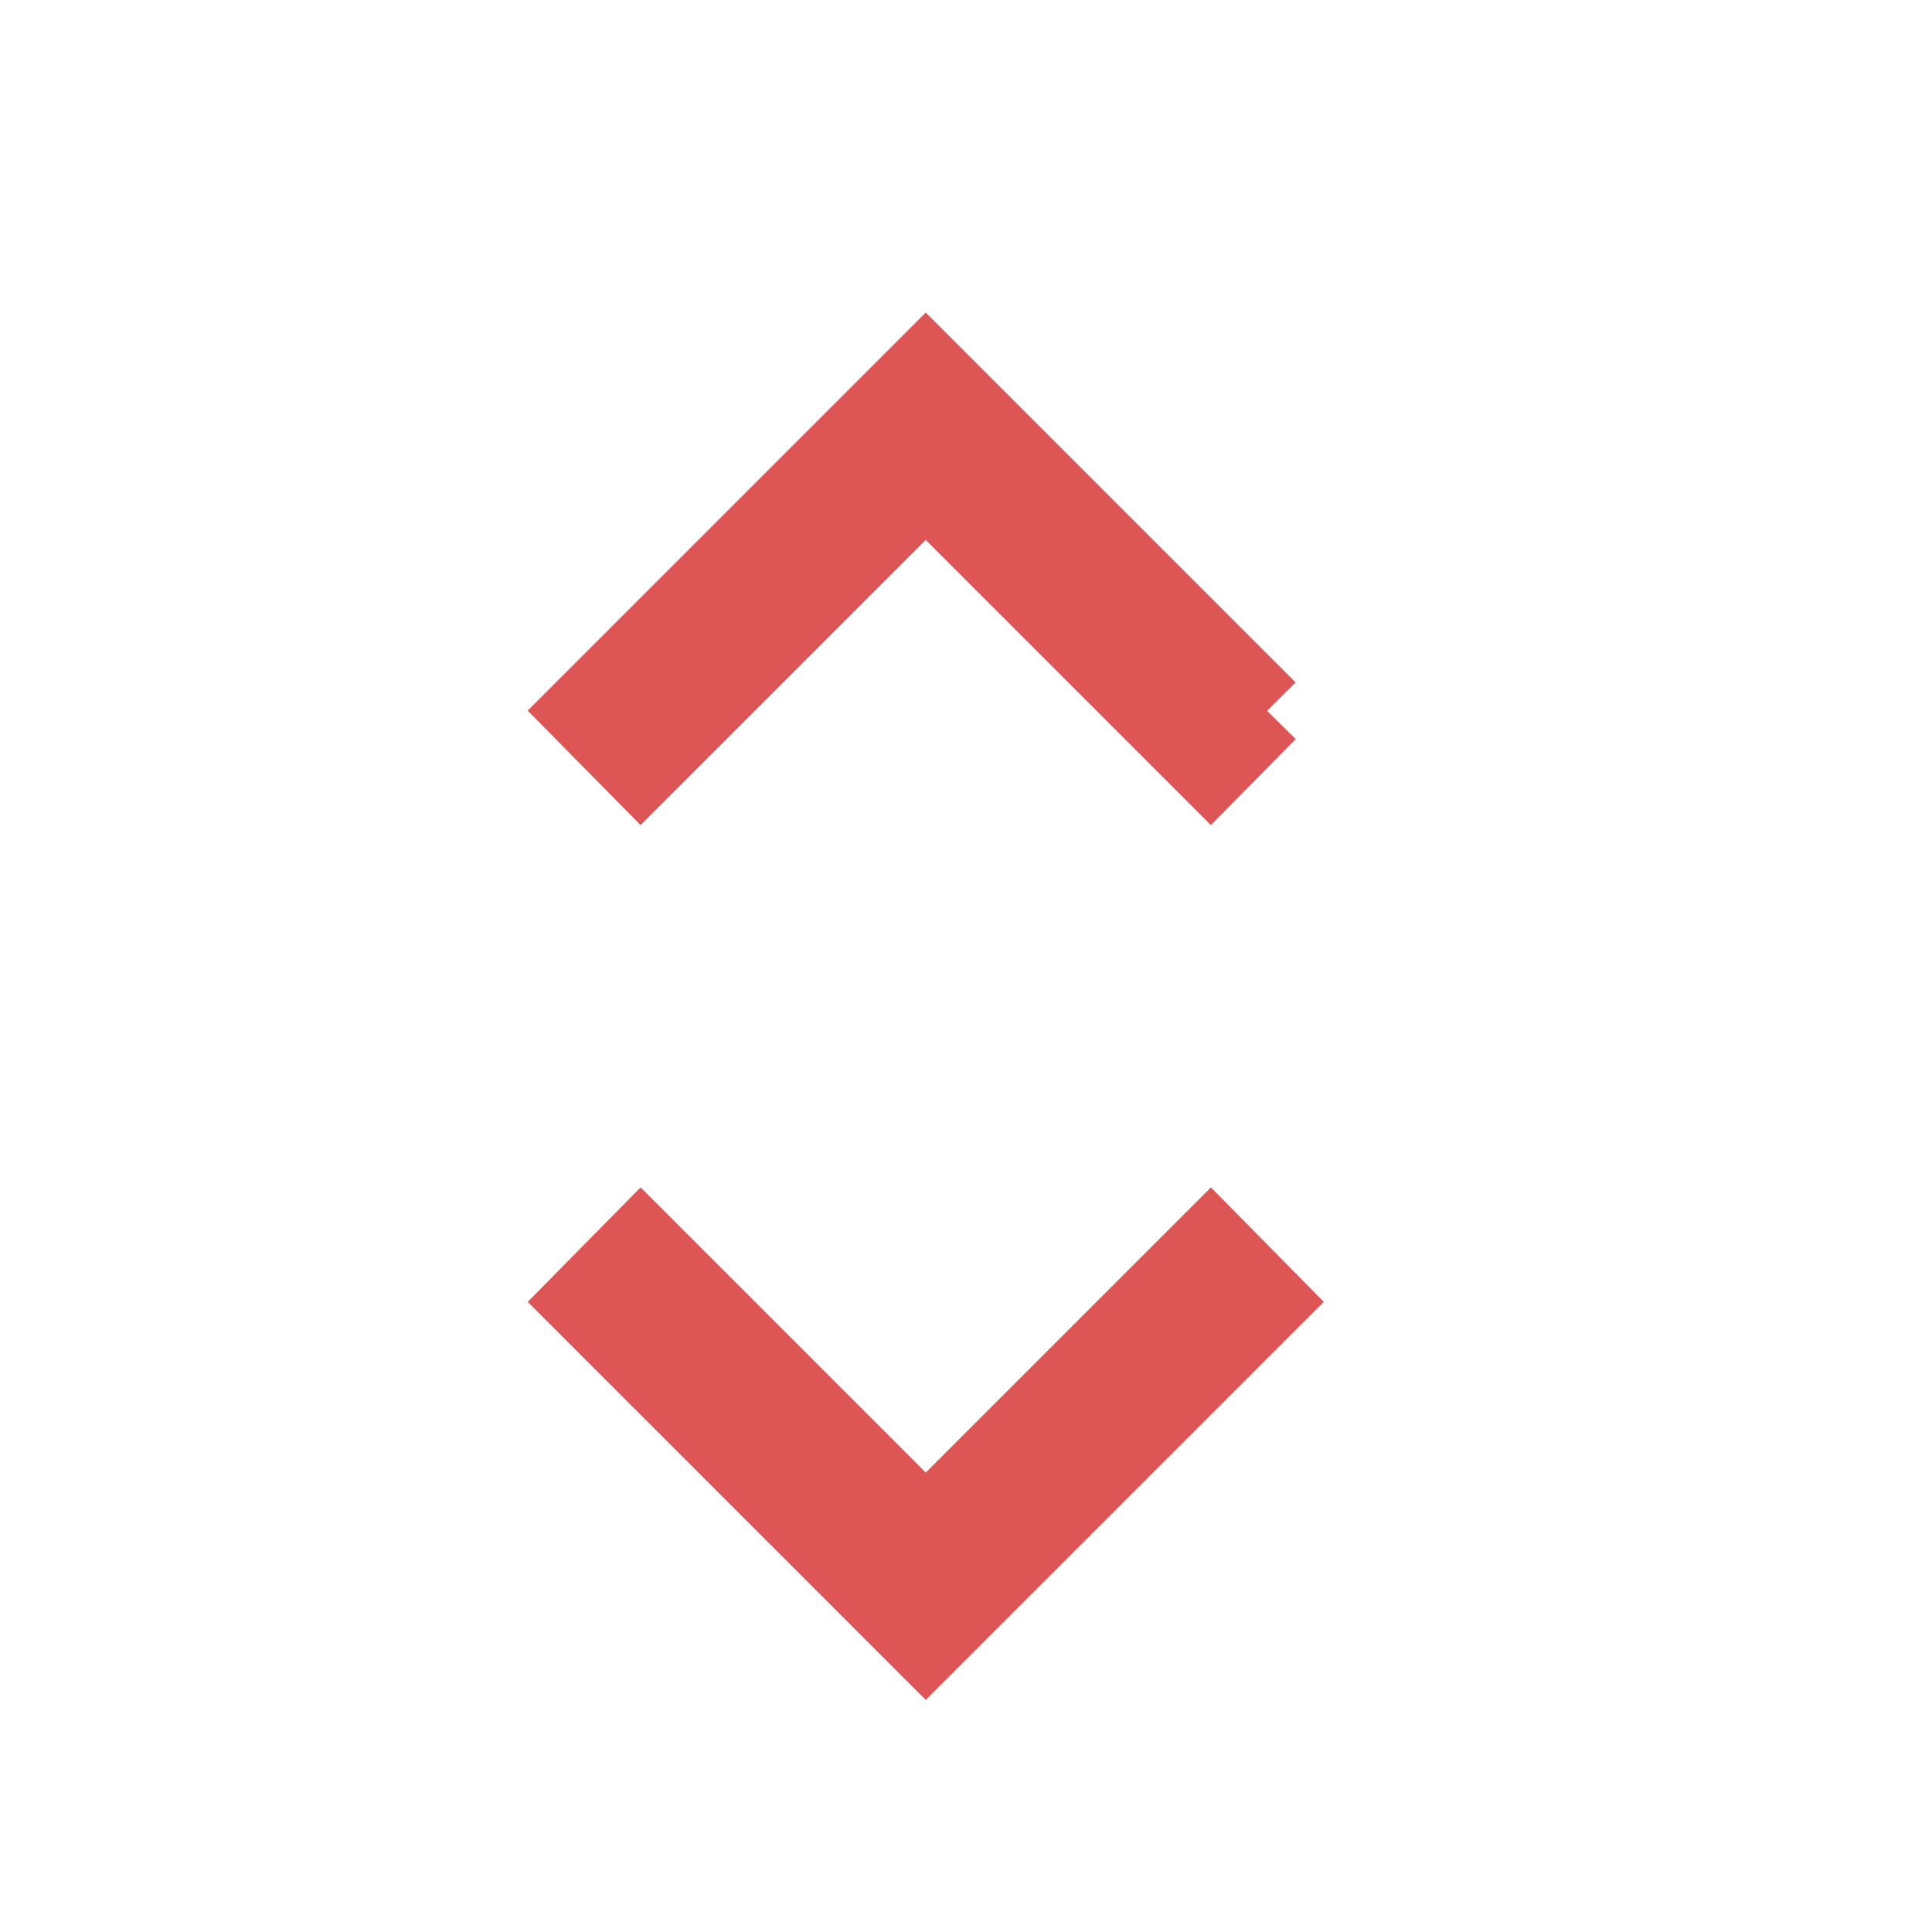
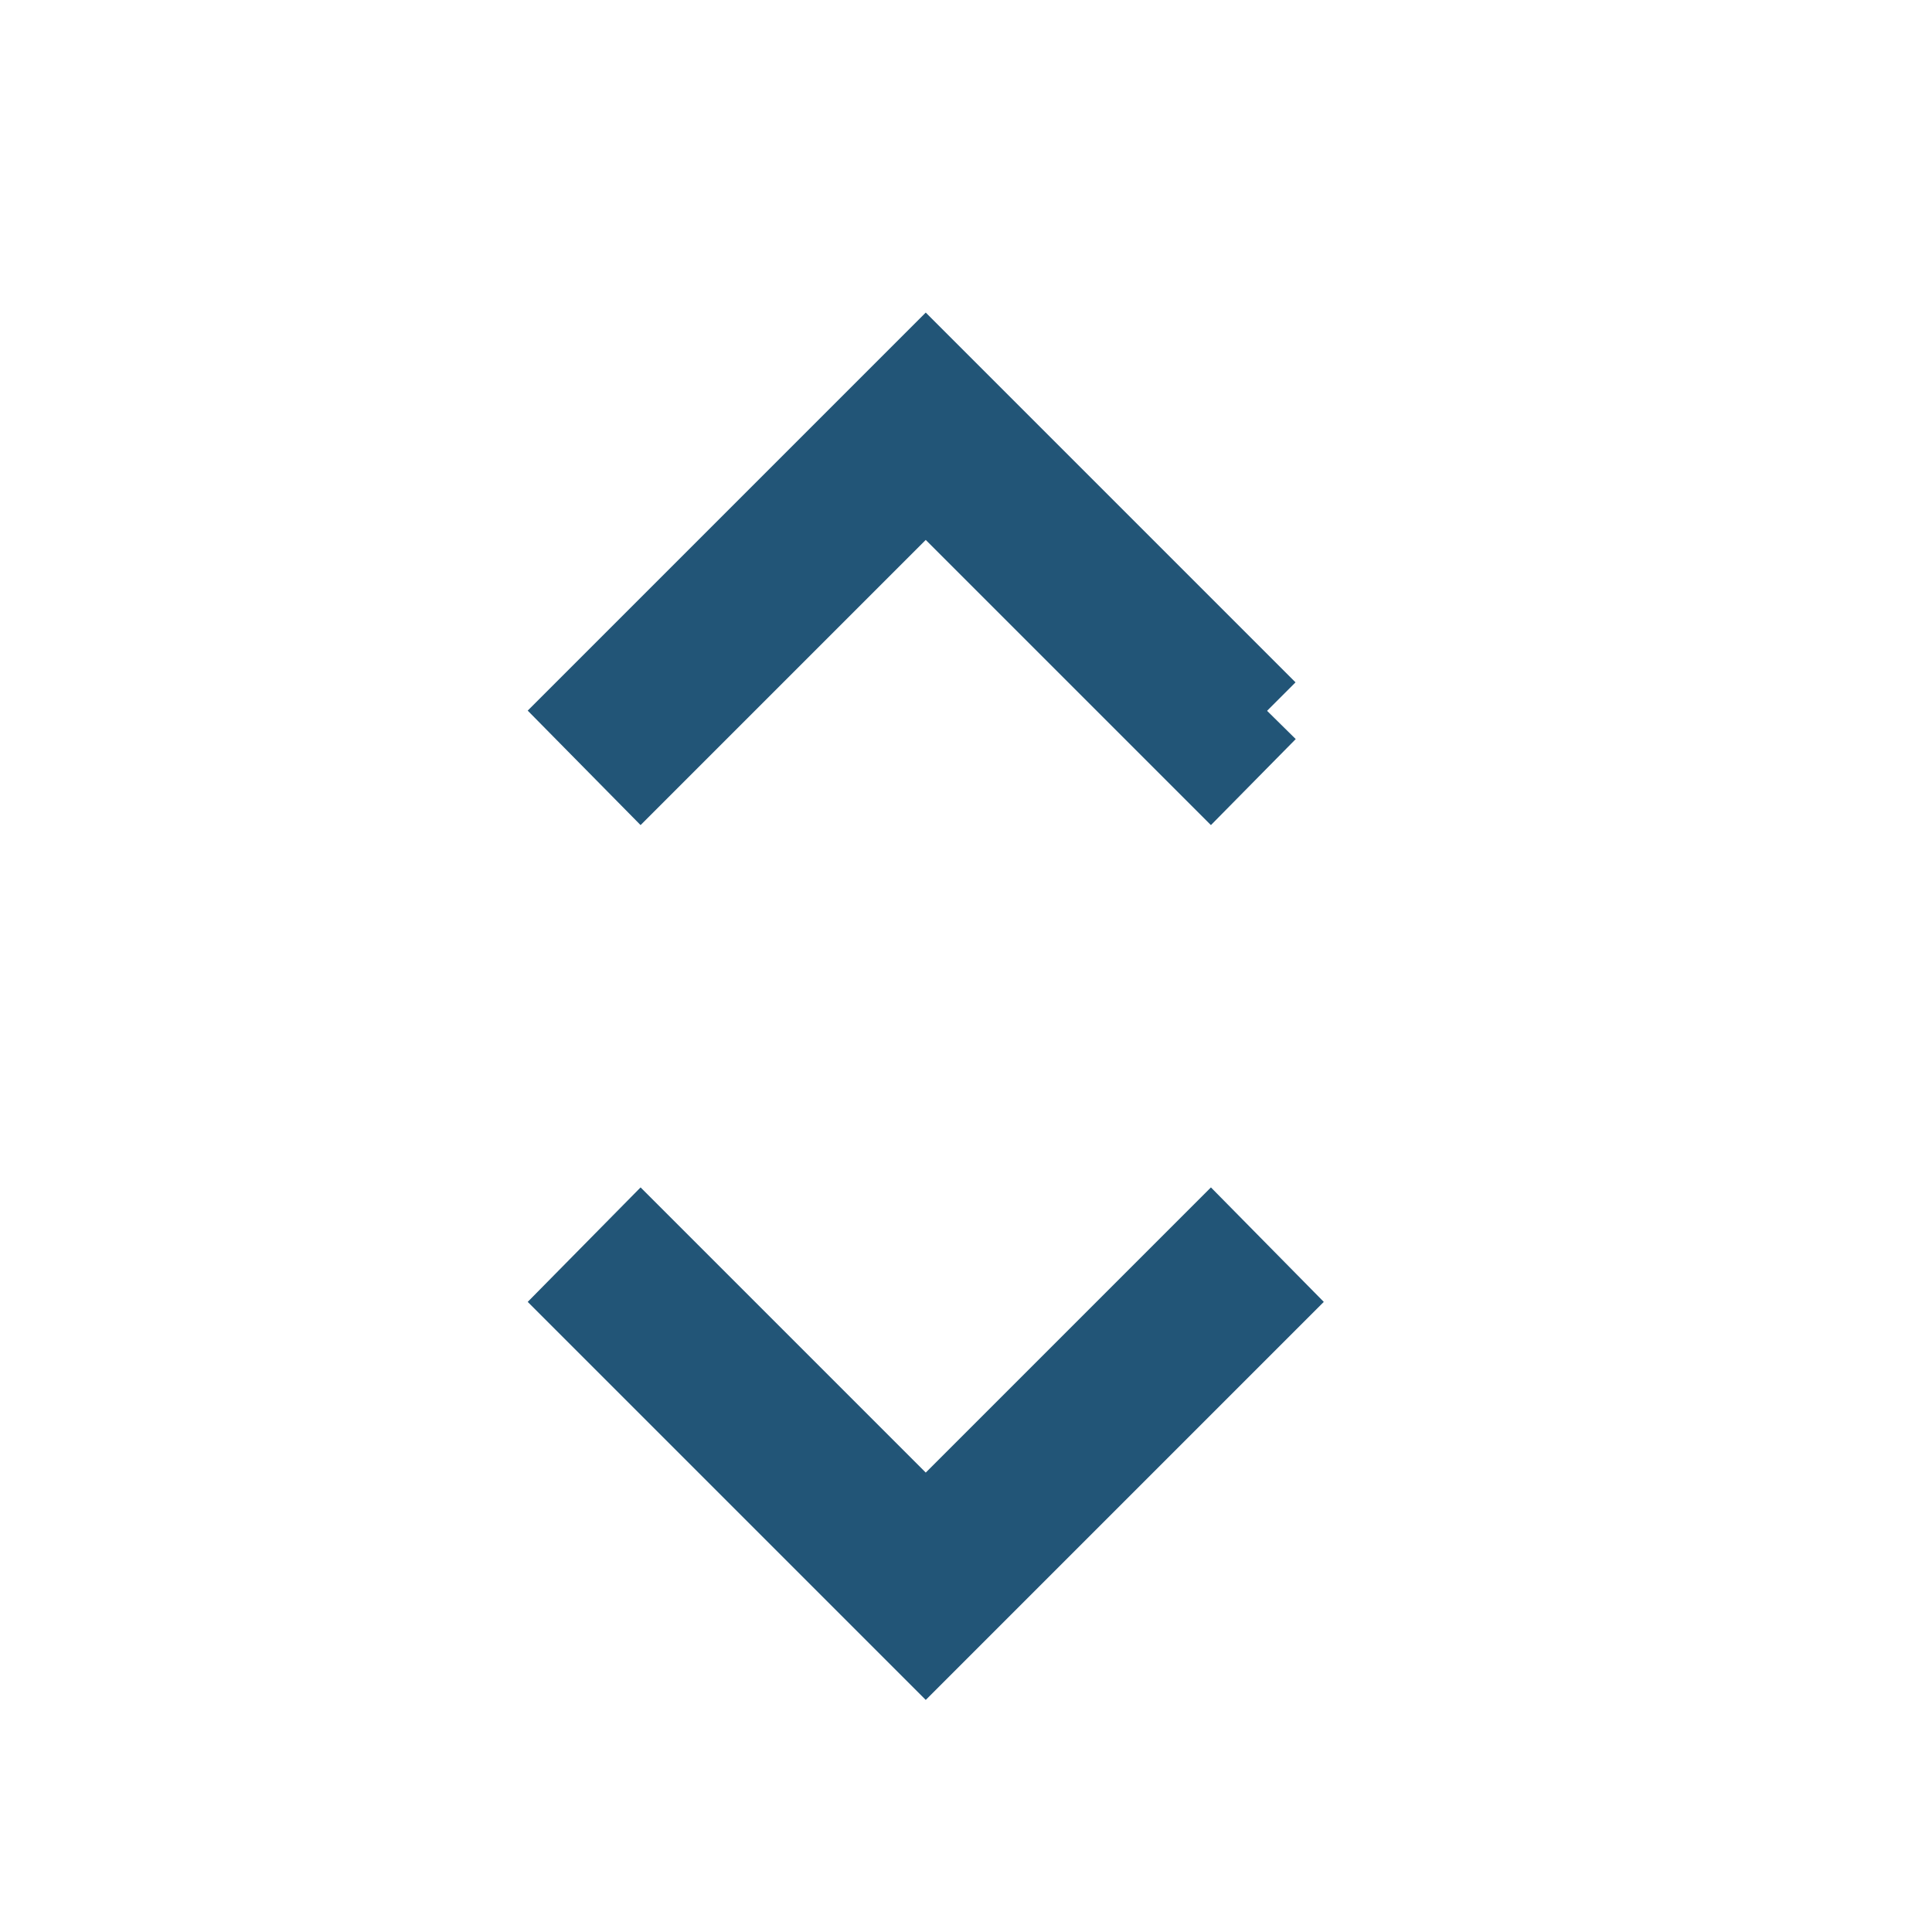
<svg xmlns="http://www.w3.org/2000/svg" viewBox="0 0 24 24">
-   <path stroke="#d55" d="M15.74,8.83L15.04,9.54L11.5,6L7.96,9.54L7.26,8.83L11.5,4.59L15.74,8.83M15.74,16.17L11.5,20.41L7.26,16.17L7.96,15.46L11.5,19L15.04,15.46L15.74,16.17Z" />
+   <path stroke="#257" d="M15.74,8.83L15.04,9.54L11.5,6L7.96,9.54L7.26,8.83L11.5,4.59L15.74,8.83M15.74,16.17L11.5,20.41L7.26,16.17L7.96,15.46L11.5,19L15.04,15.46L15.74,16.17Z" />
</svg>
